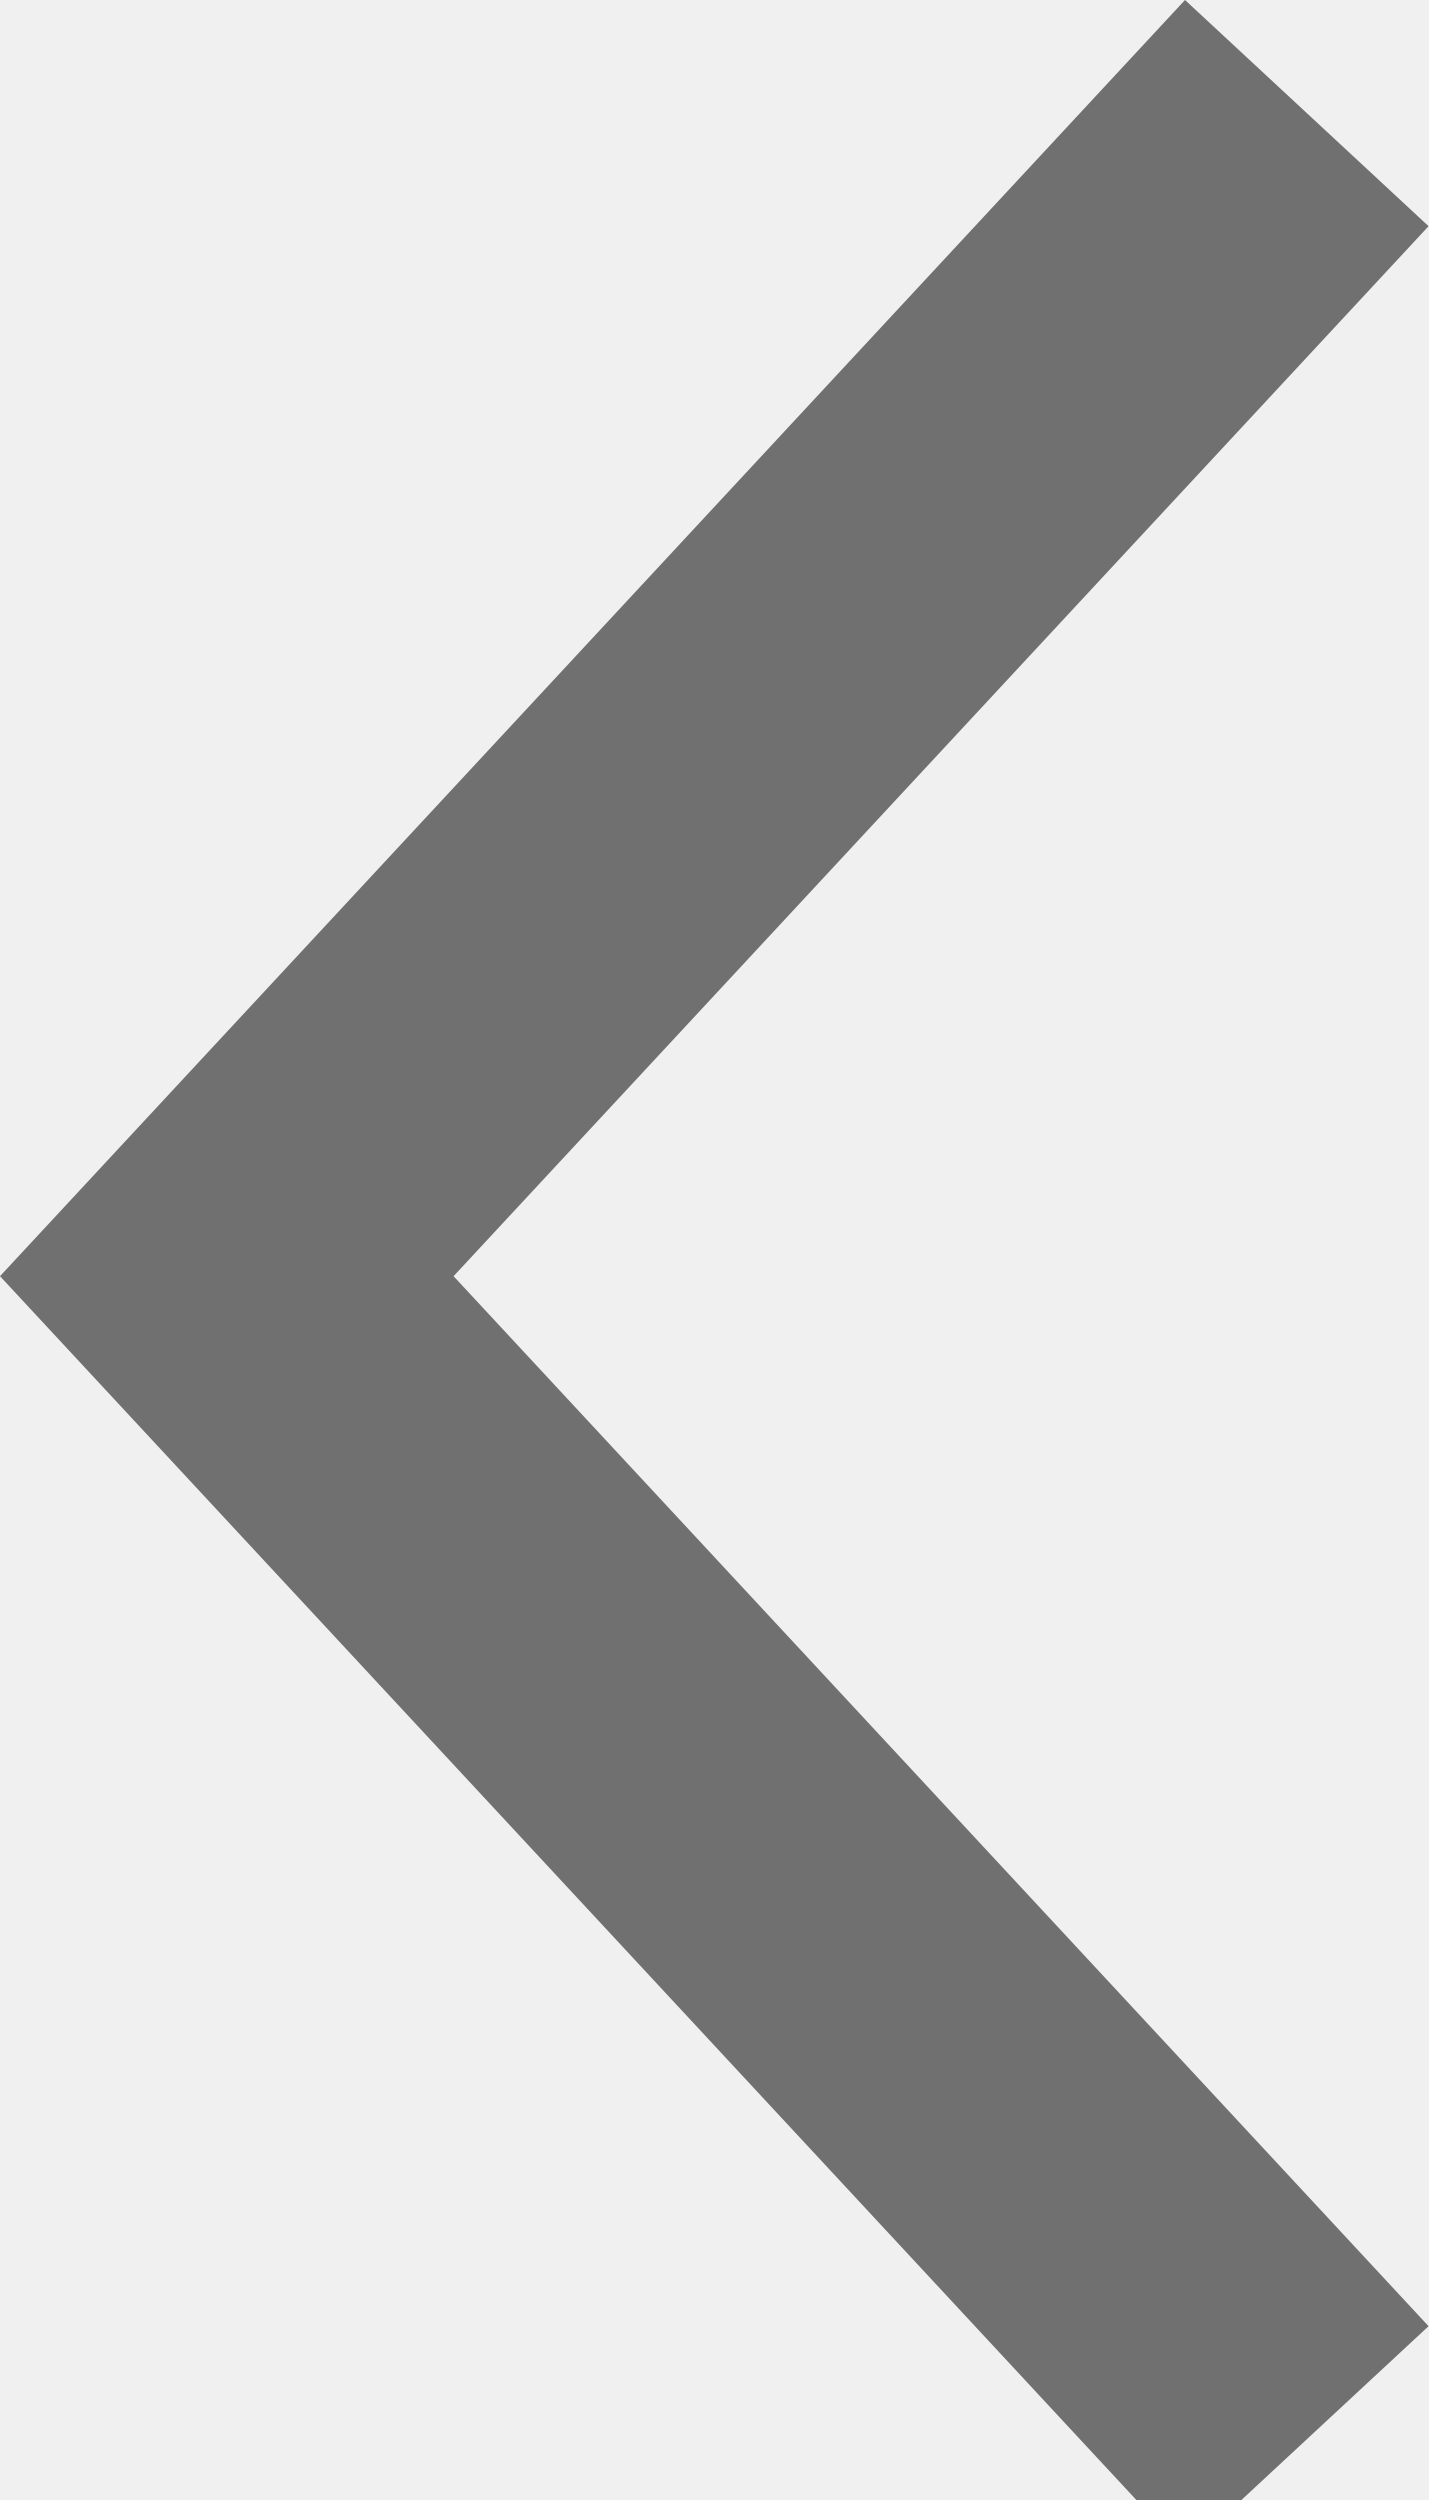
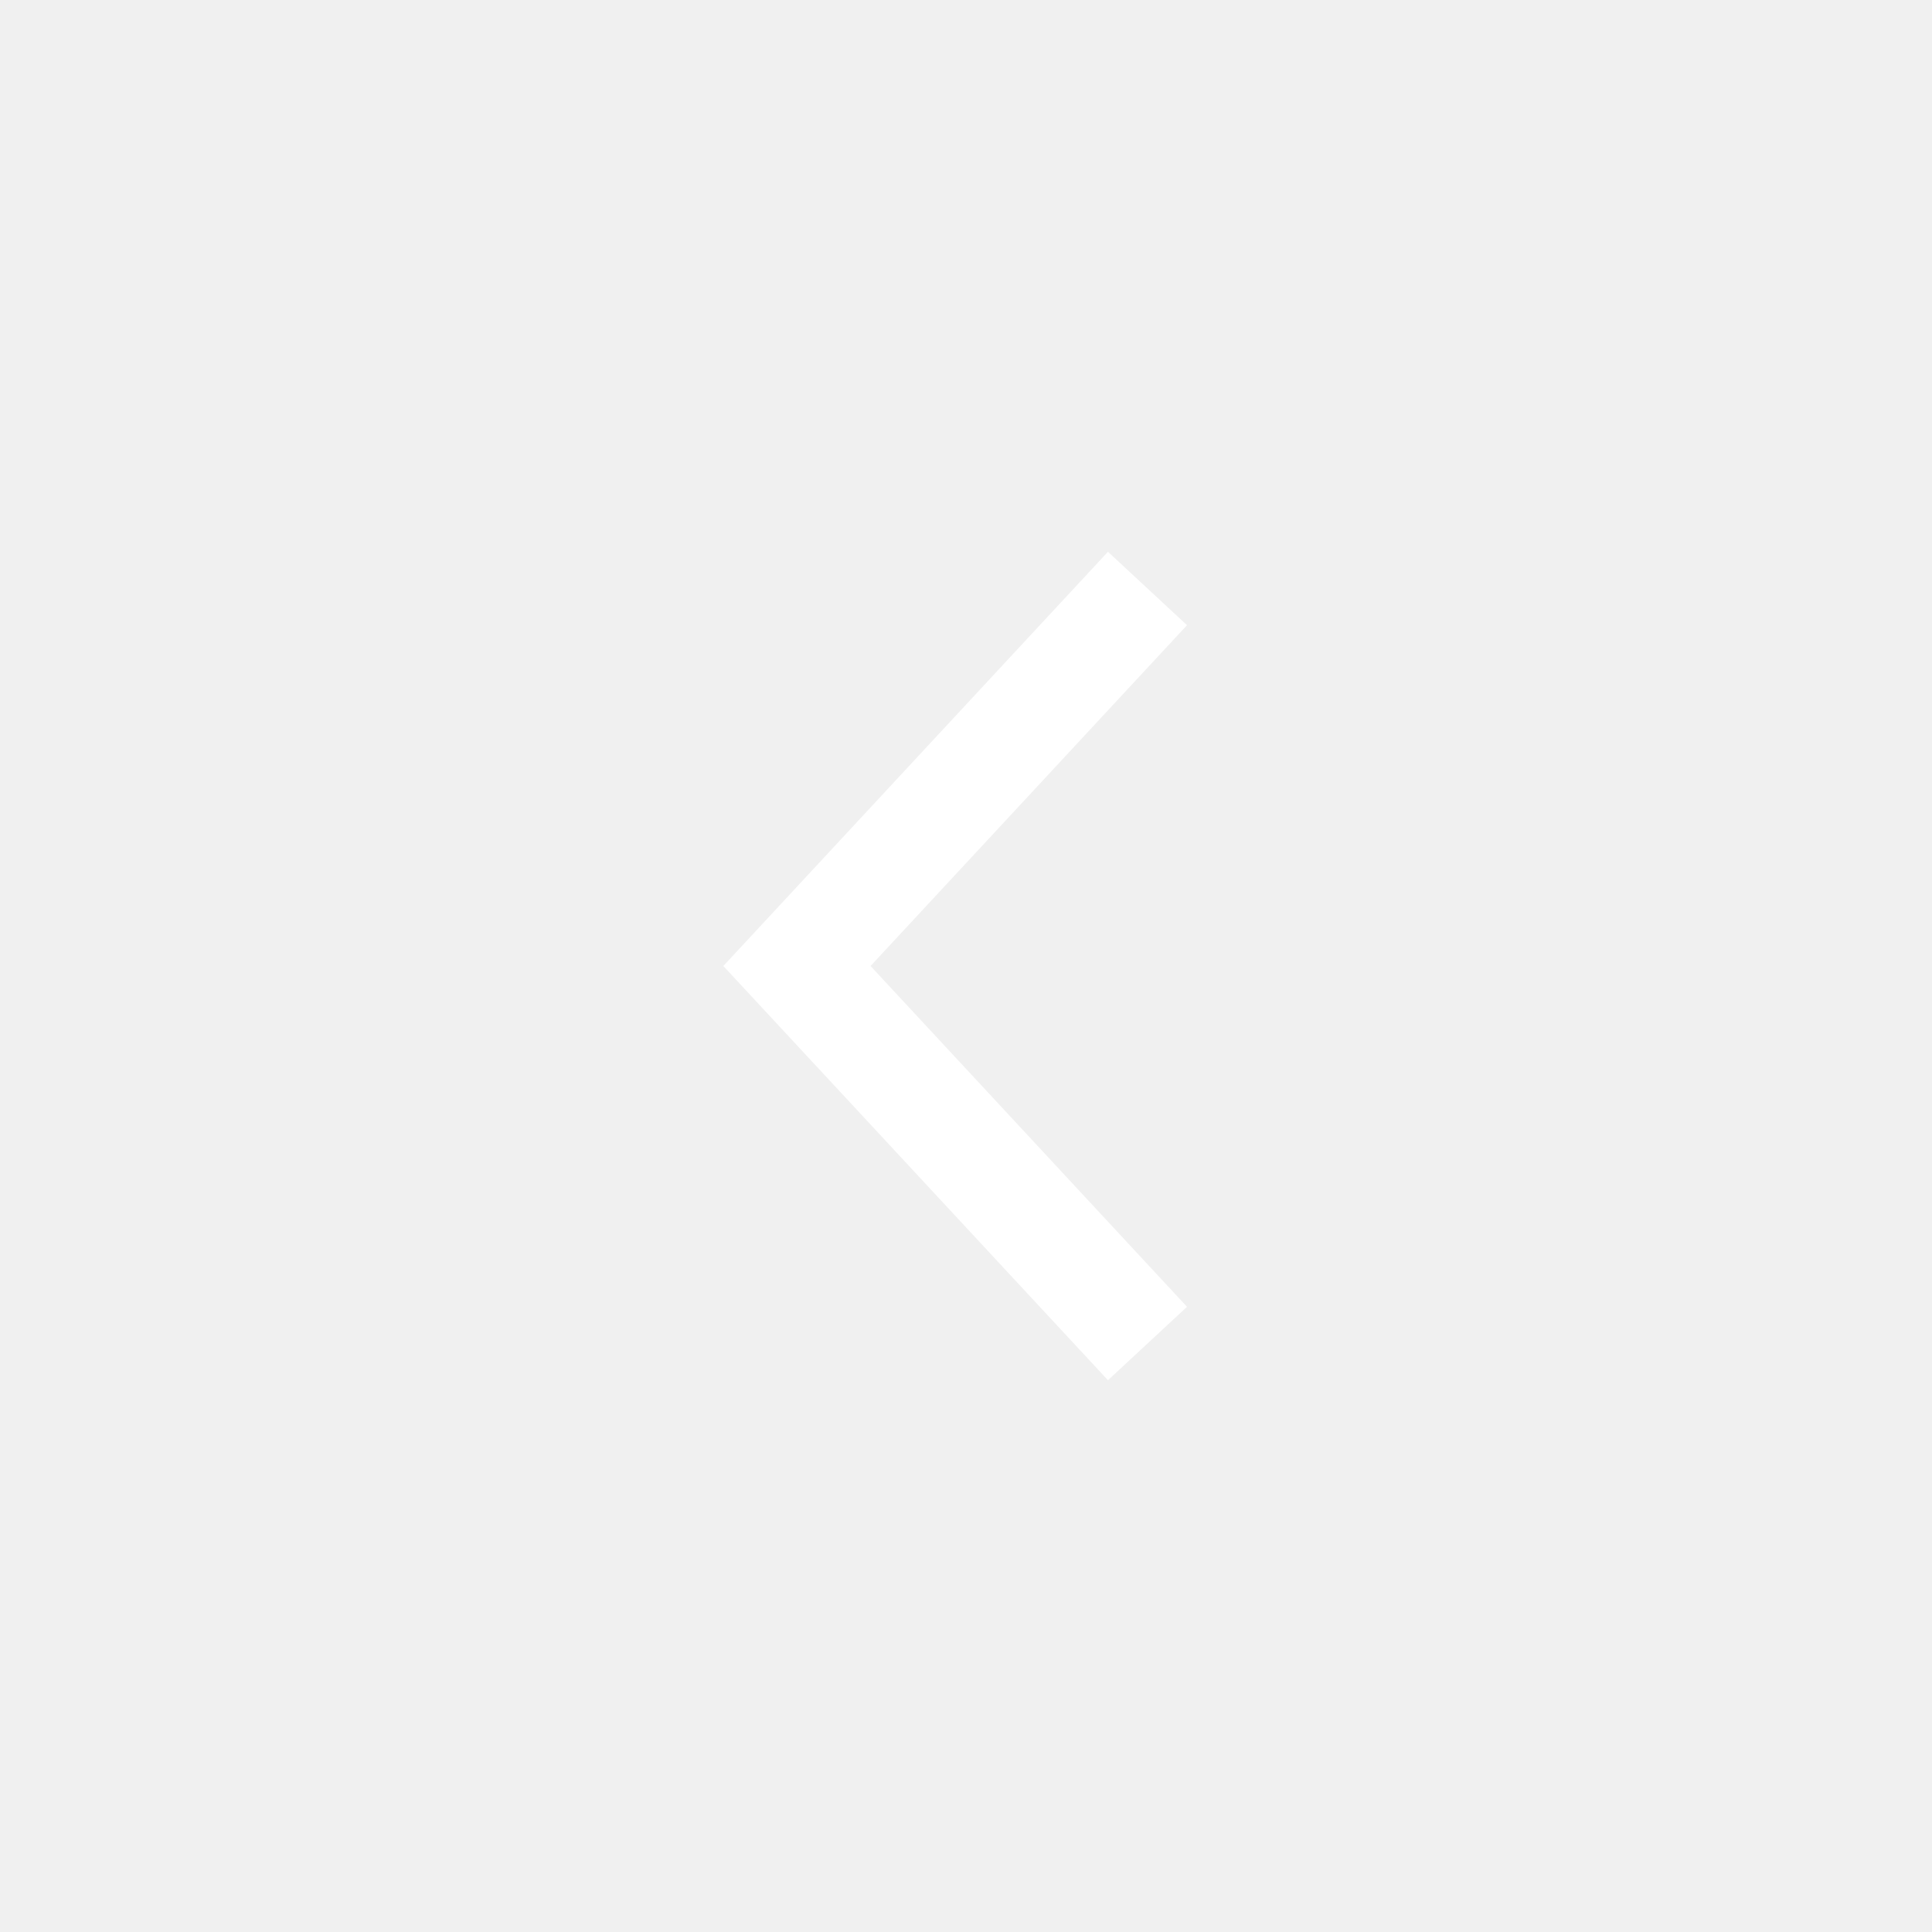
- <svg xmlns="http://www.w3.org/2000/svg" width="12" height="21">
-   <g fill-rule="evenodd" fill="none" id="imagebot_1" width="0" height="0">
-     <polygon fill-rule="evenodd" points="24.72 31 14 21.046 15.9 19 24.72 27.19 33.54 19 35.44 21.046" transform="rotate(90 6 10.72) translate(-18.72 -14.28)" fill="#707070" id="imagebot_2" width="0" height="0" />
+ <svg xmlns="http://www.w3.org/2000/svg" width="50px" height="50px" viewBox="0 0 50 50" version="1.1">
+   <g id="Arrow-left" stroke="none" stroke-width="1" fill="none" fill-rule="evenodd">
+     <polygon id="Path_18879" fill="#FFFFFF" transform="translate(24.72, 25) rotate(90) translate(-24.72, -25) " points="24.72 31 14 21.046 15.9 19 24.72 27.19 33.54 19 35.44 21.046" />
  </g>
</svg>
